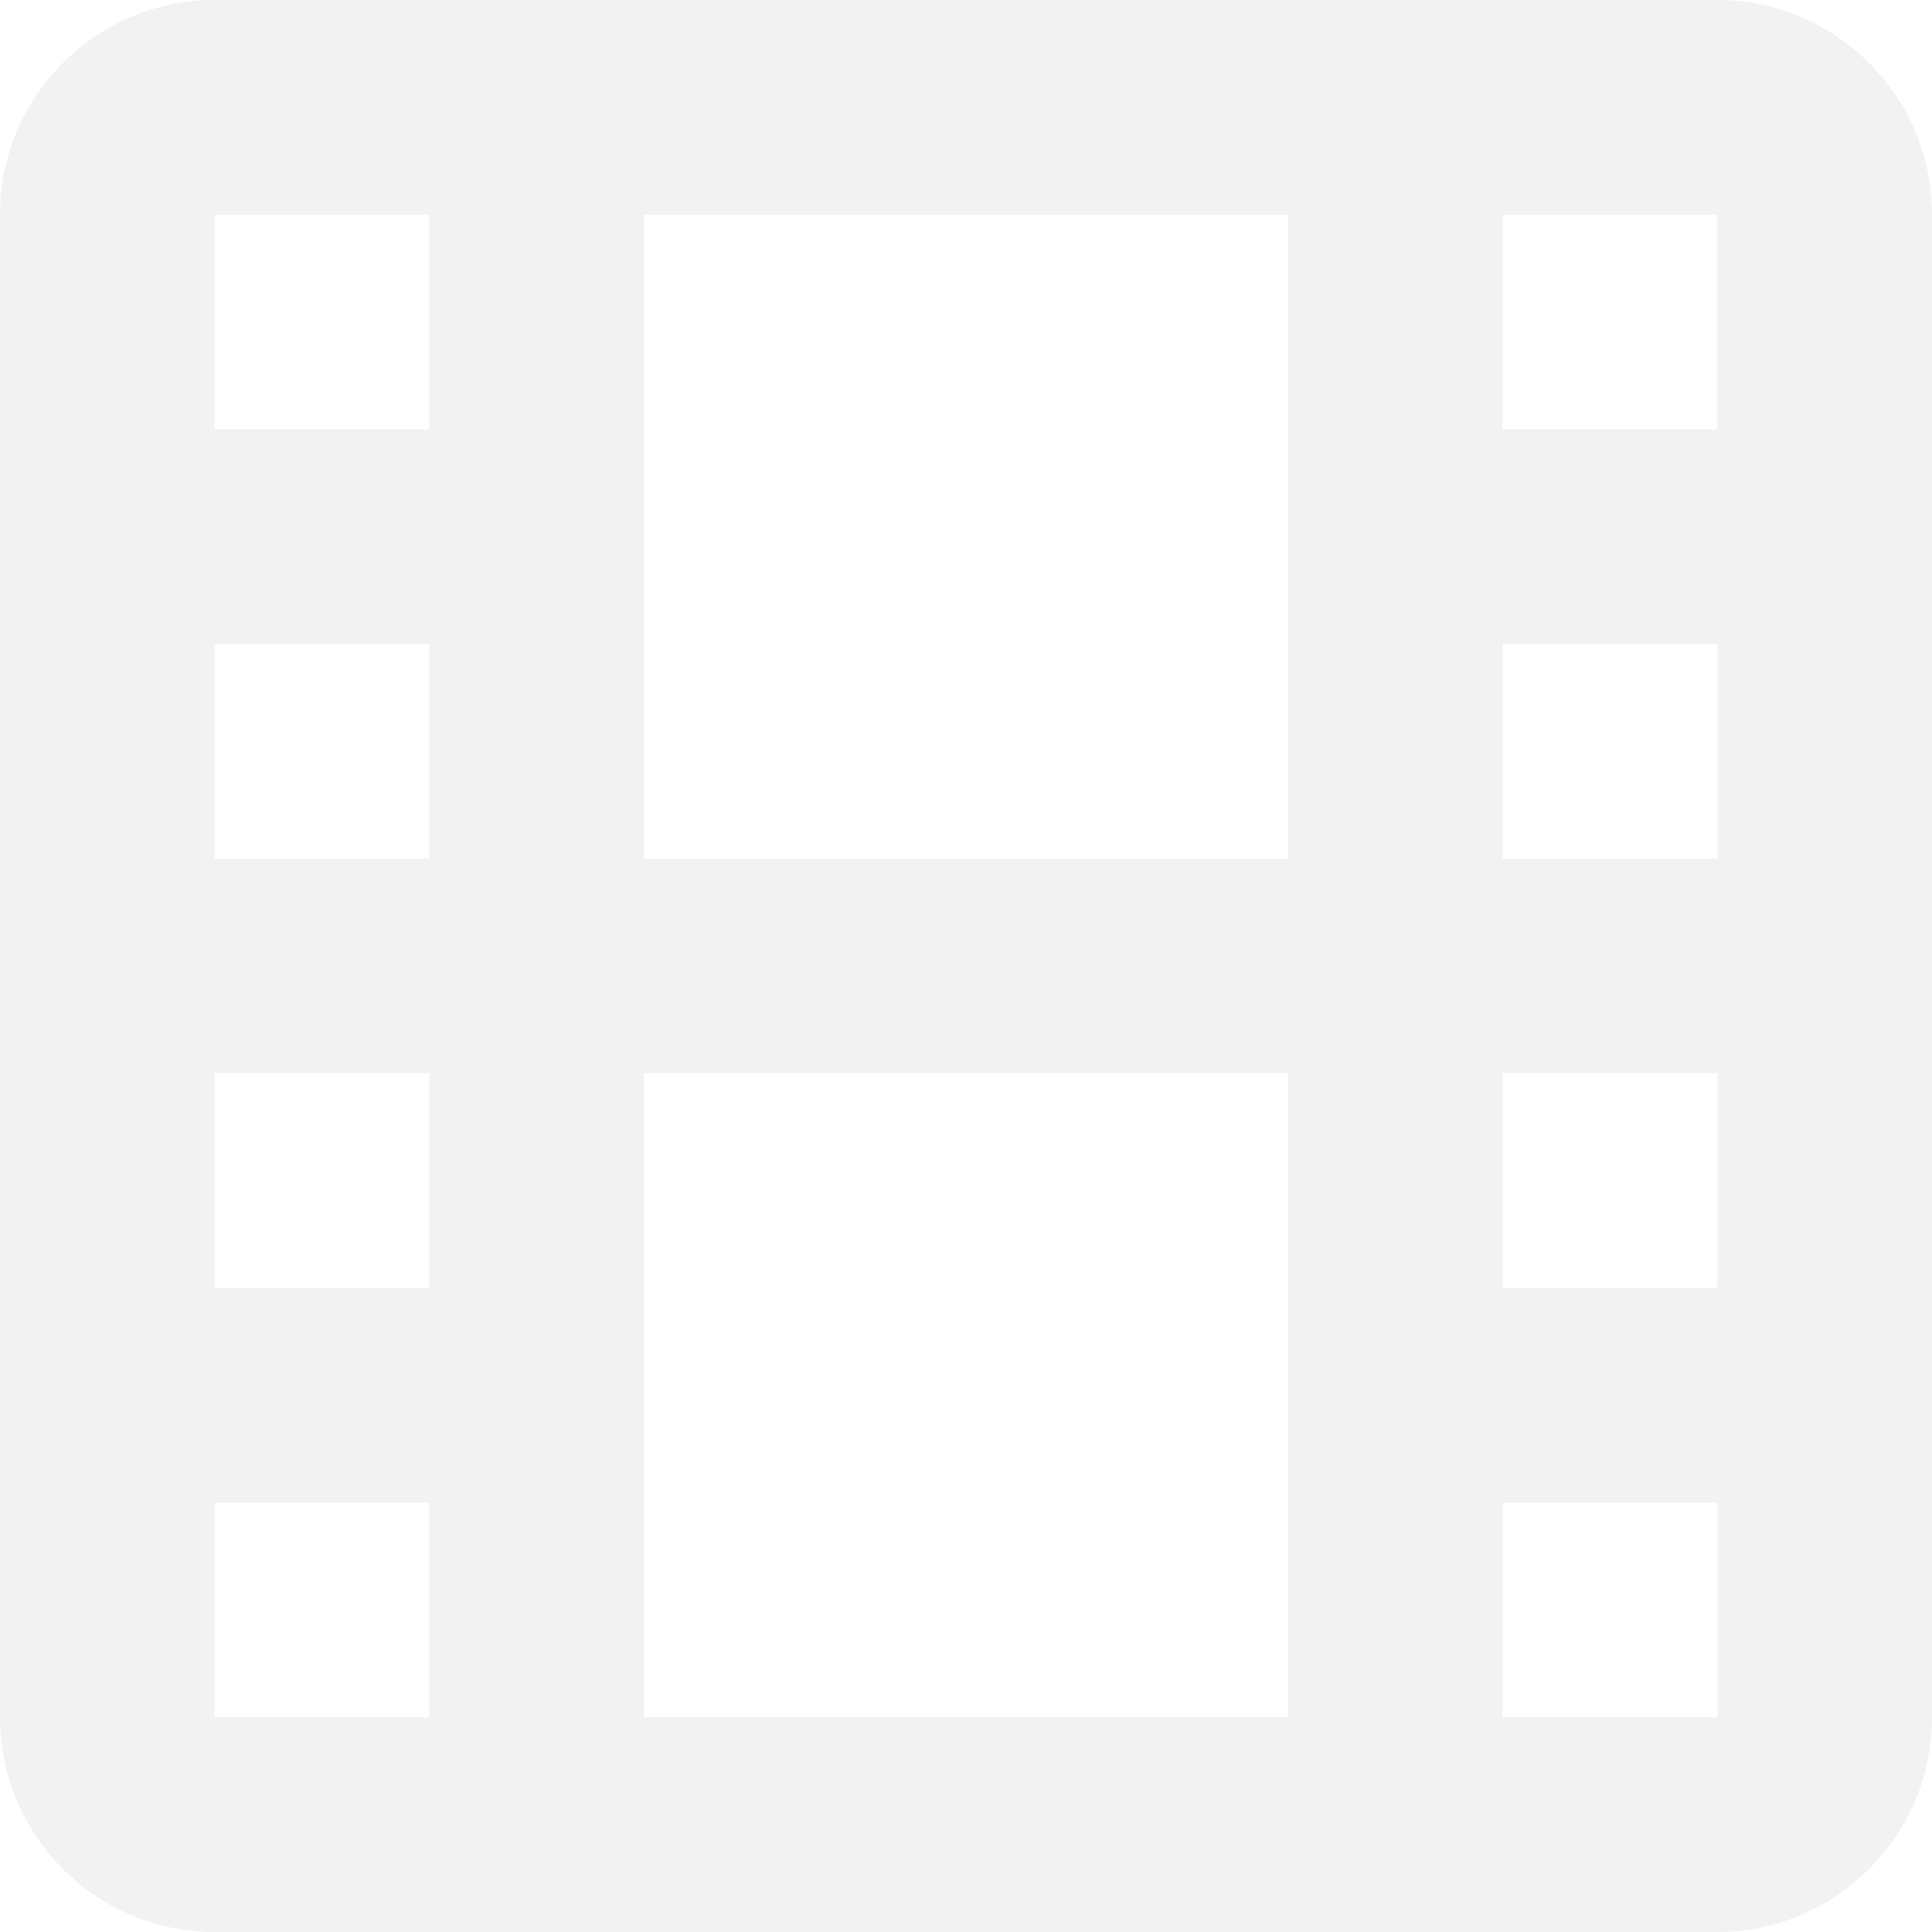
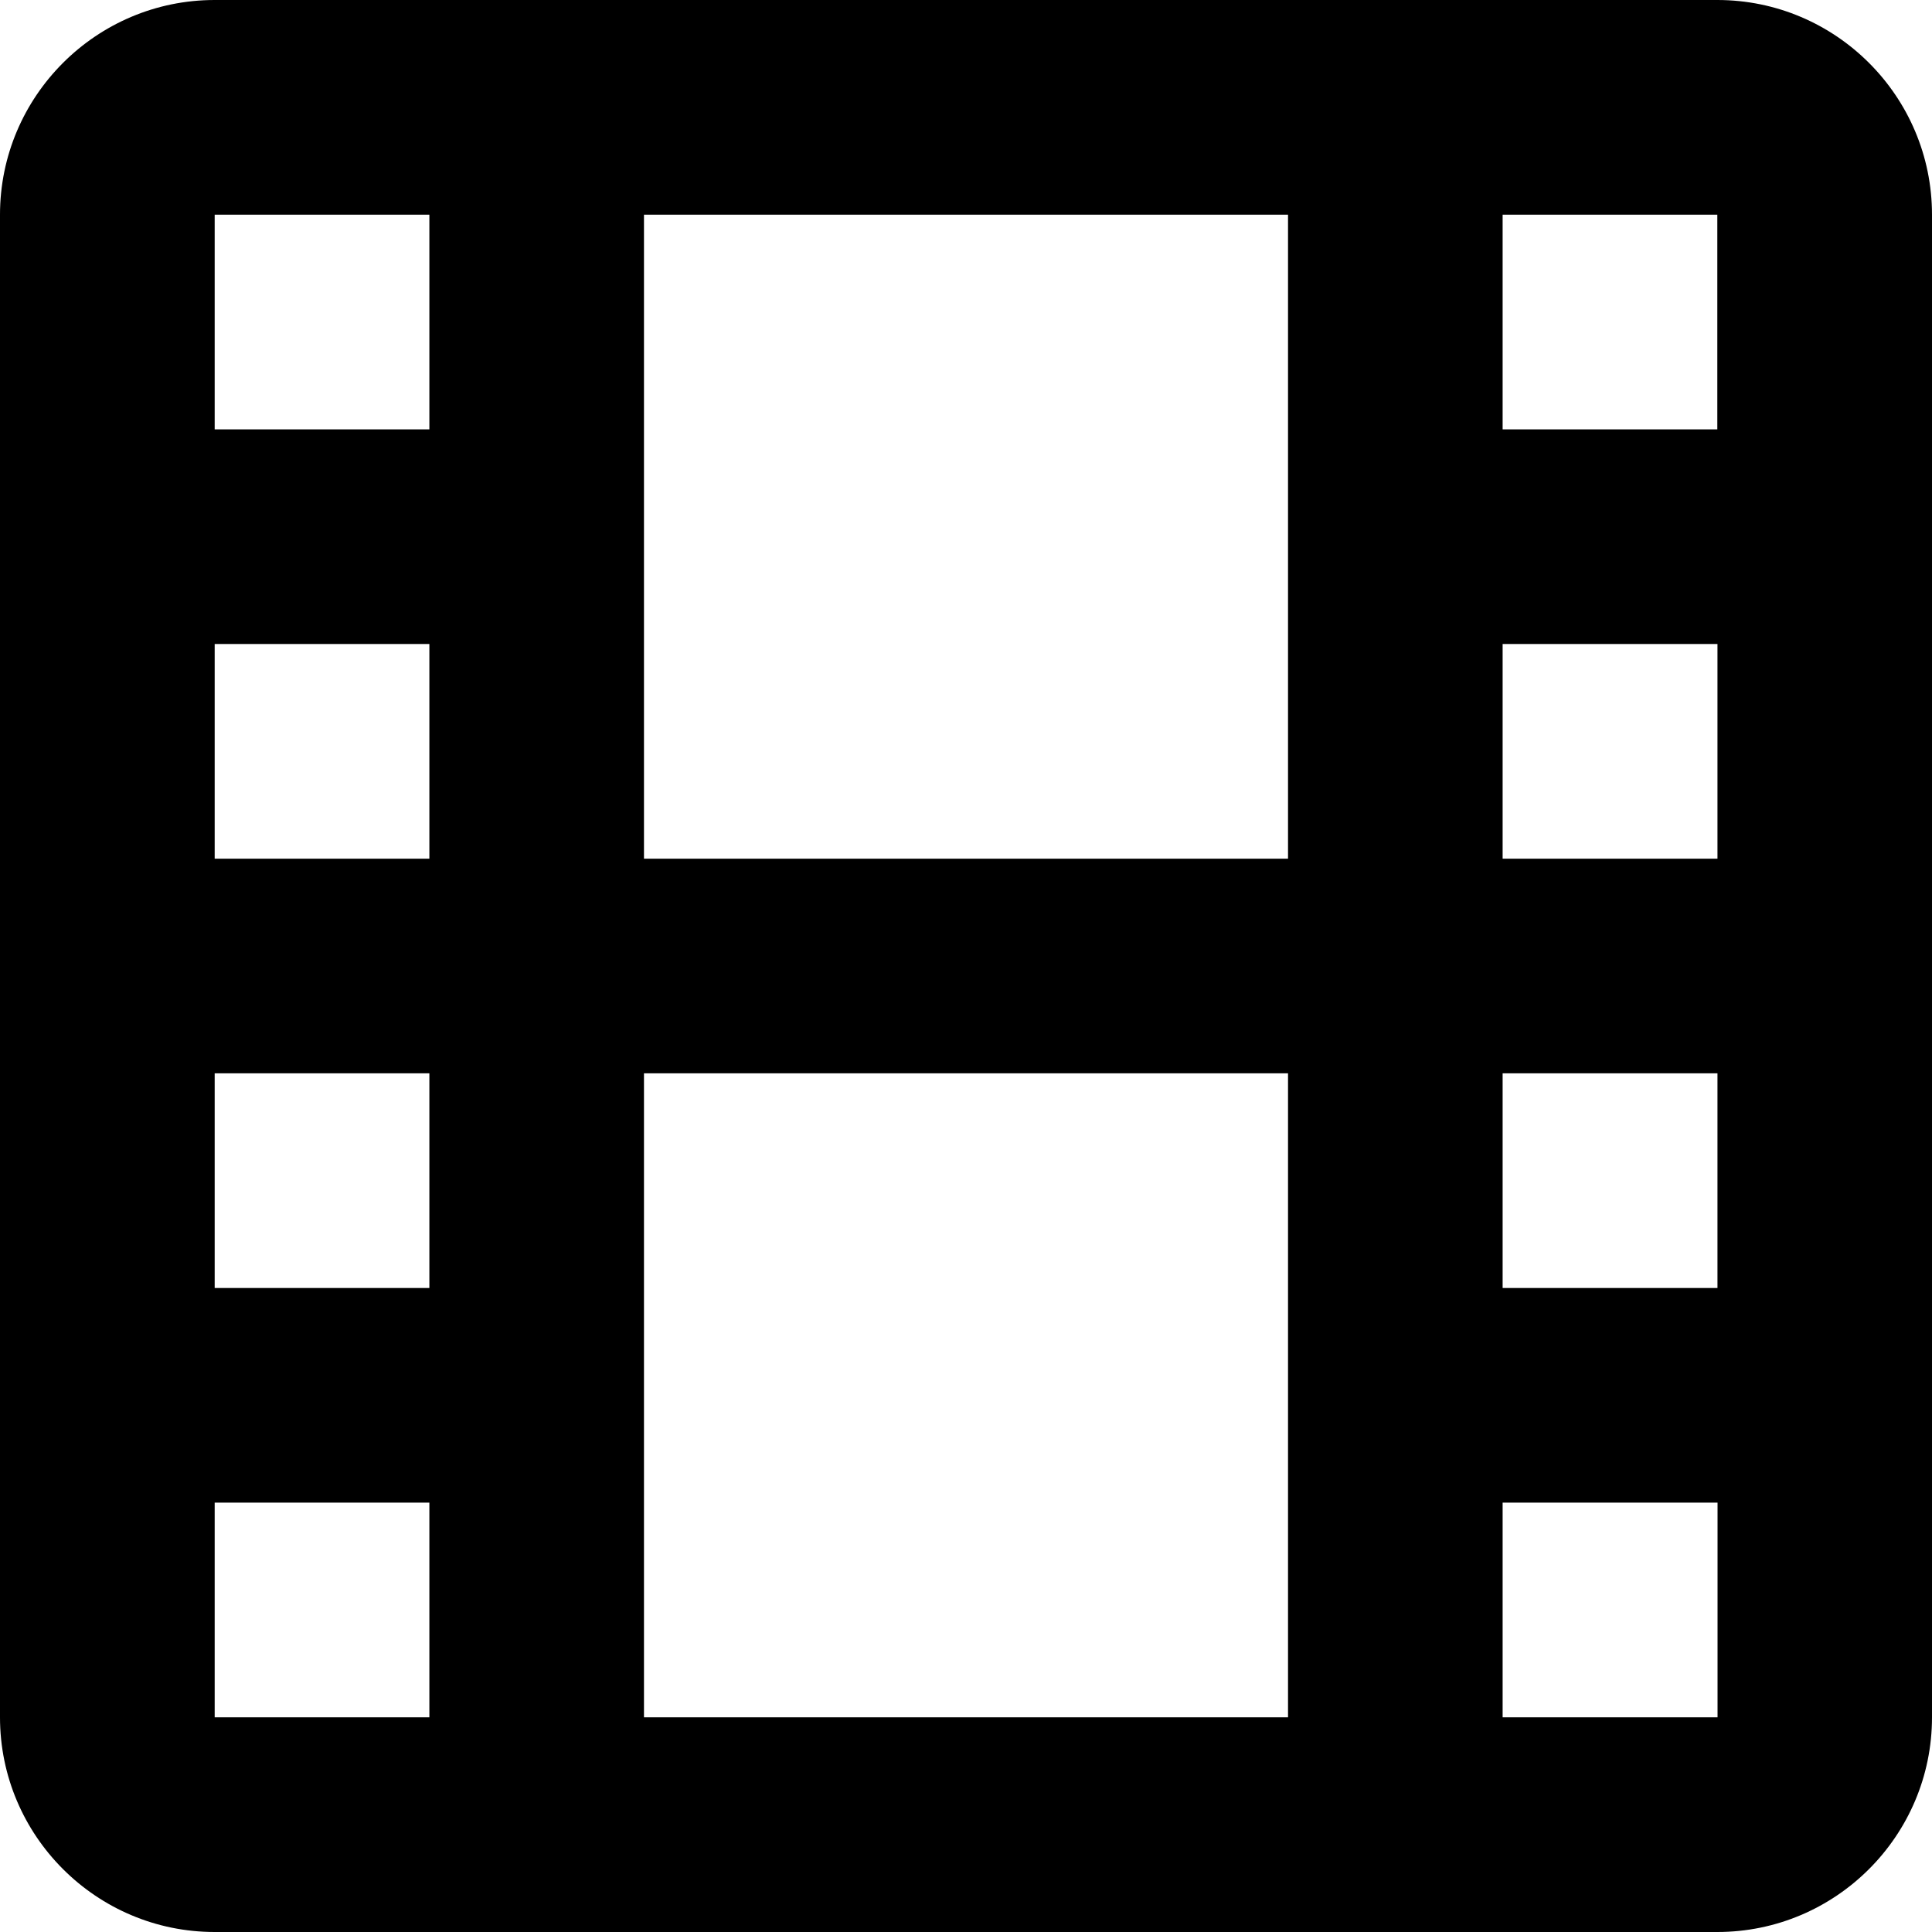
<svg xmlns="http://www.w3.org/2000/svg" width="25" height="25" viewBox="0 0 25 25" fill="none">
-   <path d="M22.222 0H2.778C1.246 0 0 1.246 0 2.778V22.222C0 23.754 1.246 25 2.778 25H22.222C23.754 25 25 23.754 25 22.222V2.778C25 1.246 23.754 0 22.222 0ZM8.333 11.111V2.778H16.667V11.111H8.333ZM16.667 13.889V22.222H8.333V13.889H16.667ZM2.778 2.778H5.556V5.556H2.778V2.778ZM2.778 8.333H5.556V11.111H2.778V8.333ZM2.778 13.889H5.556V16.667H2.778V13.889ZM2.778 19.444H5.556V22.222H2.778V19.444ZM22.225 22.222H19.444V19.444H22.225V22.222ZM22.224 16.667H19.444V13.889H22.224V16.667ZM22.224 11.111H19.444V8.333H22.224V11.111ZM19.444 5.556V2.778H22.222V5.556H19.444Z" fill="#F2F2F2" />
+   <path d="M22.222 0H2.778C1.246 0 0 1.246 0 2.778V22.222C0 23.754 1.246 25 2.778 25H22.222C23.754 25 25 23.754 25 22.222V2.778C25 1.246 23.754 0 22.222 0ZM8.333 11.111V2.778H16.667V11.111H8.333ZM16.667 13.889V22.222H8.333V13.889H16.667ZM2.778 2.778H5.556V5.556H2.778V2.778ZM2.778 8.333H5.556V11.111H2.778V8.333ZM2.778 13.889H5.556V16.667H2.778V13.889ZM2.778 19.444H5.556V22.222H2.778V19.444ZM22.225 22.222H19.444V19.444H22.225V22.222ZM22.224 16.667H19.444V13.889H22.224V16.667ZM22.224 11.111H19.444V8.333H22.224V11.111ZM19.444 5.556V2.778H22.222V5.556H19.444Z" fill="currentColor" />
</svg>
